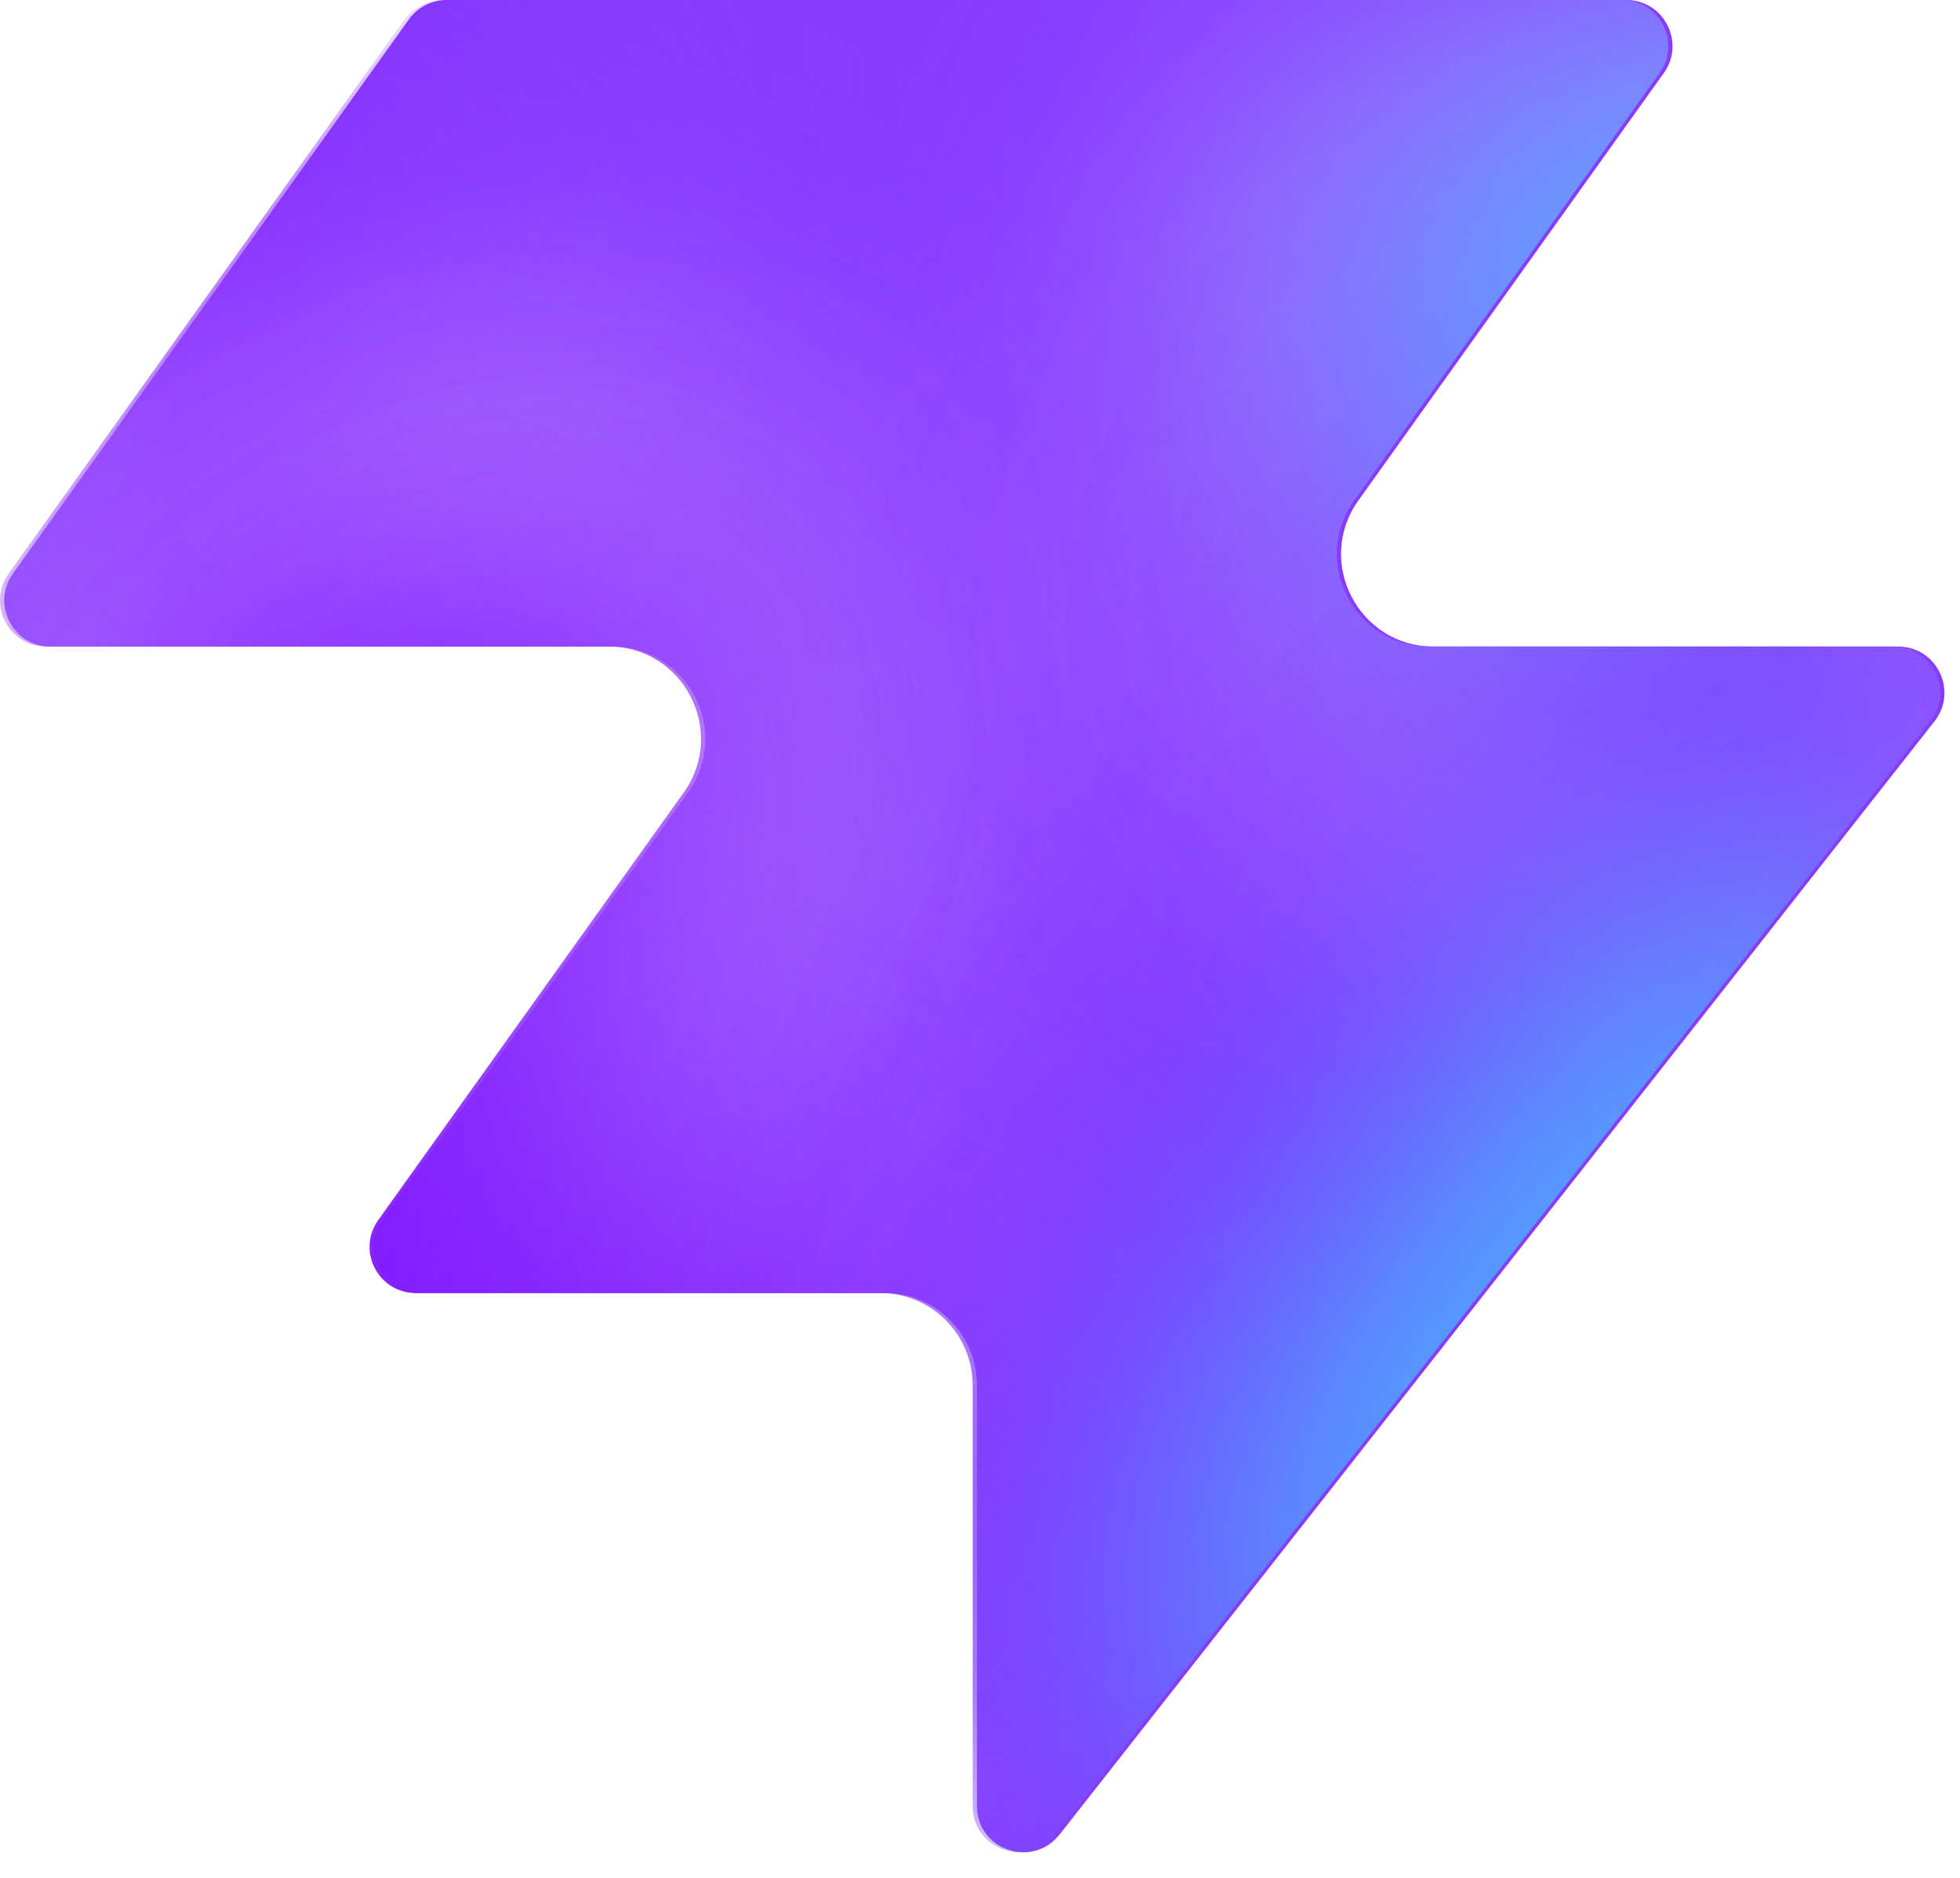
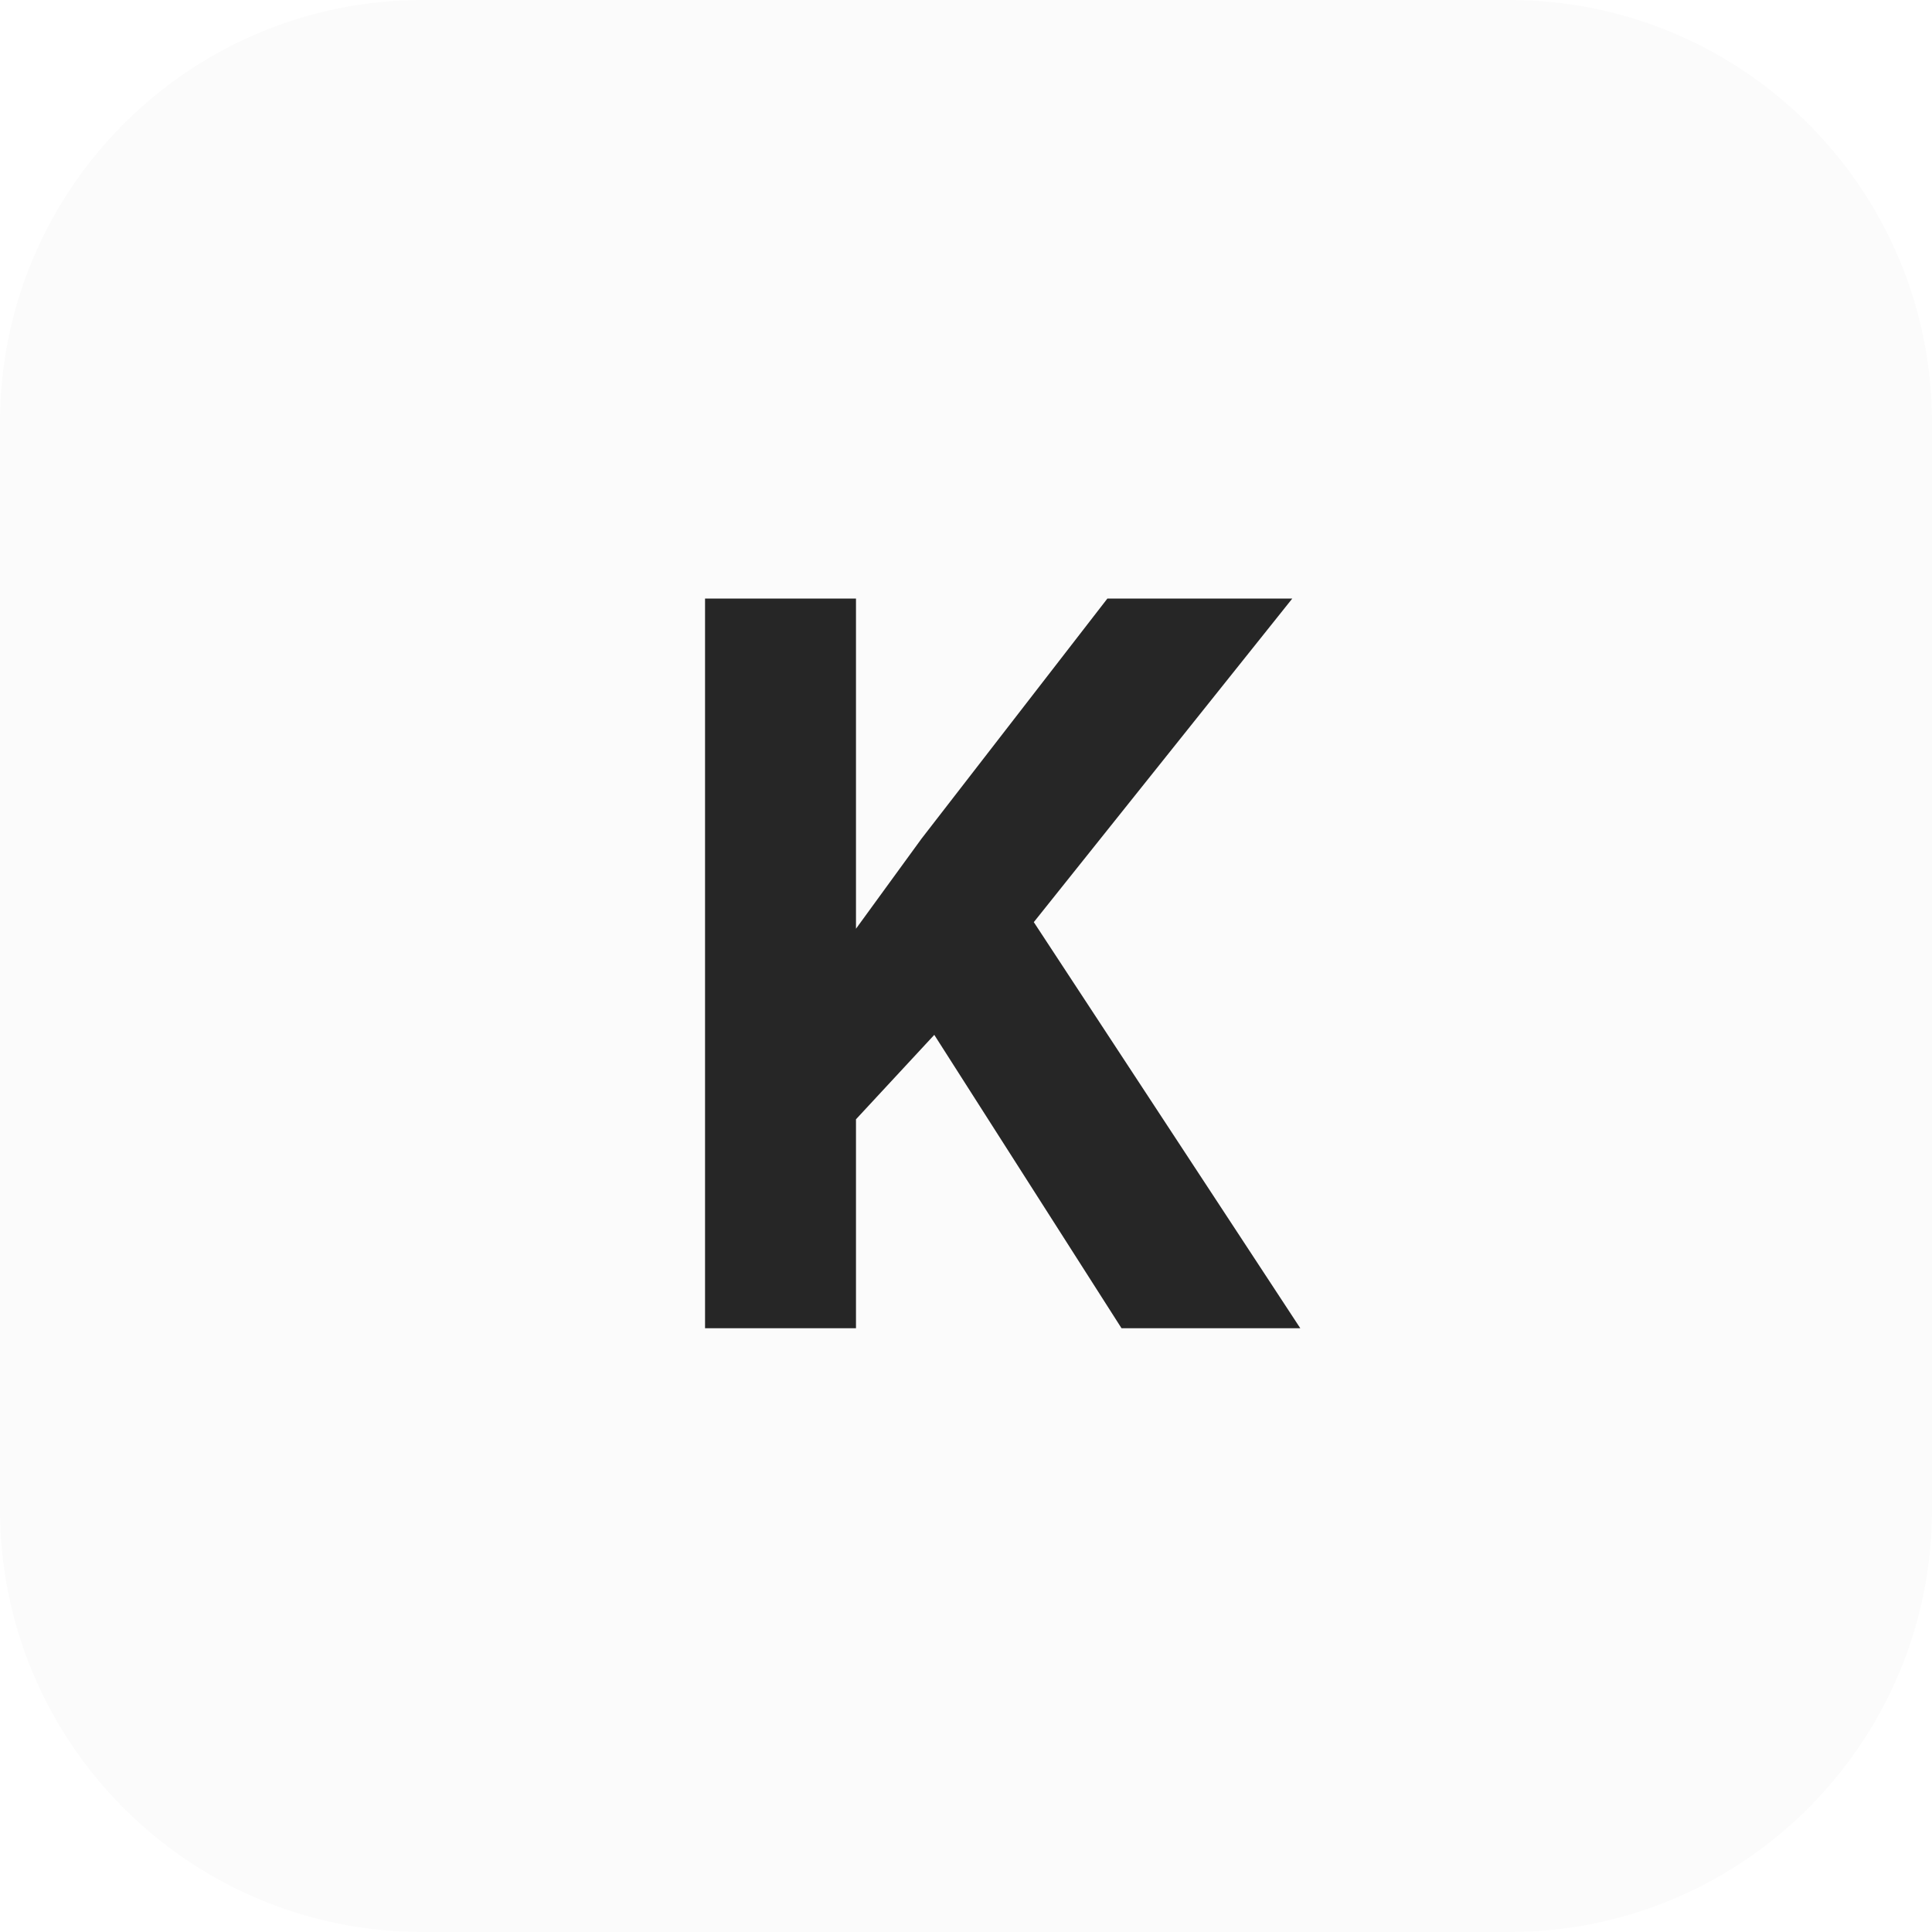
- <svg xmlns="http://www.w3.org/2000/svg" width="48" height="46" fill="none" viewBox="0 0 48 46">
-   <path fill="#863bff" d="M25.946 44.938c-.664.845-2.021.375-2.021-.698V33.937a2.26 2.26 0 0 0-2.262-2.262H10.287c-.92 0-1.456-1.04-.92-1.788l7.48-10.471c1.07-1.497 0-3.578-1.842-3.578H1.237c-.92 0-1.456-1.04-.92-1.788L10.013.474c.214-.297.556-.474.92-.474h28.894c.92 0 1.456 1.04.92 1.788l-7.48 10.471c-1.07 1.498 0 3.579 1.842 3.579h11.377c.943 0 1.473 1.088.89 1.83L25.947 44.94z" style="fill:#863bff;fill:color(display-p3 .525 .23 1);fill-opacity:1" />
-   <mask id="a" width="48" height="46" x="0" y="0" maskUnits="userSpaceOnUse" style="mask-type:alpha">
-     <path fill="#000" d="M25.842 44.938c-.664.844-2.021.375-2.021-.698V33.937a2.26 2.26 0 0 0-2.262-2.262H10.183c-.92 0-1.456-1.04-.92-1.788l7.48-10.471c1.07-1.498 0-3.579-1.842-3.579H1.133c-.92 0-1.456-1.04-.92-1.787L9.91.473c.214-.297.556-.474.92-.474h28.894c.92 0 1.456 1.04.92 1.788l-7.48 10.471c-1.07 1.498 0 3.578 1.842 3.578h11.377c.943 0 1.473 1.088.89 1.832L25.843 44.94z" style="fill:#000;fill-opacity:1" />
-   </mask>
-   <g mask="url(#a)">
-     <g filter="url(#b)">
-       <ellipse cx="5.508" cy="14.704" fill="#ede6ff" rx="5.508" ry="14.704" style="fill:#ede6ff;fill:color(display-p3 .927 .903 1);fill-opacity:1" transform="matrix(.00324 1 1 -.00324 -4.47 31.516)" />
-     </g>
-     <g filter="url(#c)">
-       <ellipse cx="10.399" cy="29.851" fill="#ede6ff" rx="10.399" ry="29.851" style="fill:#ede6ff;fill:color(display-p3 .927 .903 1);fill-opacity:1" transform="matrix(.00324 1 1 -.00324 -39.328 7.883)" />
-     </g>
-     <g filter="url(#d)">
-       <ellipse cx="5.508" cy="30.487" fill="#7e14ff" rx="5.508" ry="30.487" style="fill:#7e14ff;fill:color(display-p3 .492 .077 1);fill-opacity:1" transform="rotate(89.814 -25.913 -14.639)scale(1 -1)" />
-     </g>
-     <g filter="url(#e)">
-       <ellipse cx="5.508" cy="30.599" fill="#7e14ff" rx="5.508" ry="30.599" style="fill:#7e14ff;fill:color(display-p3 .492 .077 1);fill-opacity:1" transform="rotate(89.814 -32.644 -3.334)scale(1 -1)" />
-     </g>
-     <g filter="url(#f)">
-       <ellipse cx="5.508" cy="30.599" fill="#7e14ff" rx="5.508" ry="30.599" style="fill:#7e14ff;fill:color(display-p3 .492 .077 1);fill-opacity:1" transform="matrix(.00324 1 1 -.00324 -34.34 30.47)" />
-     </g>
-     <g filter="url(#g)">
-       <ellipse cx="14.072" cy="22.078" fill="#ede6ff" rx="14.072" ry="22.078" style="fill:#ede6ff;fill:color(display-p3 .927 .903 1);fill-opacity:1" transform="rotate(93.35 24.506 48.493)scale(-1 1)" />
-     </g>
-     <g filter="url(#h)">
-       <ellipse cx="3.47" cy="21.501" fill="#7e14ff" rx="3.47" ry="21.501" style="fill:#7e14ff;fill:color(display-p3 .492 .077 1);fill-opacity:1" transform="rotate(89.009 28.708 47.59)scale(-1 1)" />
-     </g>
-     <g filter="url(#i)">
-       <ellipse cx="3.47" cy="21.501" fill="#7e14ff" rx="3.47" ry="21.501" style="fill:#7e14ff;fill:color(display-p3 .492 .077 1);fill-opacity:1" transform="rotate(89.009 28.708 47.59)scale(-1 1)" />
-     </g>
-     <g filter="url(#j)">
-       <ellipse cx=".387" cy="8.972" fill="#7e14ff" rx="4.407" ry="29.108" style="fill:#7e14ff;fill:color(display-p3 .492 .077 1);fill-opacity:1" transform="rotate(39.51 .387 8.972)" />
-     </g>
-     <g filter="url(#k)">
-       <ellipse cx="47.523" cy="-6.092" fill="#7e14ff" rx="4.407" ry="29.108" style="fill:#7e14ff;fill:color(display-p3 .492 .077 1);fill-opacity:1" transform="rotate(37.892 47.523 -6.092)" />
-     </g>
-     <g filter="url(#l)">
-       <ellipse cx="41.412" cy="6.333" fill="#47bfff" rx="5.971" ry="9.665" style="fill:#47bfff;fill:color(display-p3 .28 .748 1);fill-opacity:1" transform="rotate(37.892 41.412 6.333)" />
-     </g>
-     <g filter="url(#m)">
-       <ellipse cx="-1.879" cy="38.332" fill="#7e14ff" rx="4.407" ry="29.108" style="fill:#7e14ff;fill:color(display-p3 .492 .077 1);fill-opacity:1" transform="rotate(37.892 -1.88 38.332)" />
-     </g>
-     <g filter="url(#n)">
-       <ellipse cx="-1.879" cy="38.332" fill="#7e14ff" rx="4.407" ry="29.108" style="fill:#7e14ff;fill:color(display-p3 .492 .077 1);fill-opacity:1" transform="rotate(37.892 -1.88 38.332)" />
-     </g>
-     <g filter="url(#o)">
-       <ellipse cx="35.651" cy="29.907" fill="#7e14ff" rx="4.407" ry="29.108" style="fill:#7e14ff;fill:color(display-p3 .492 .077 1);fill-opacity:1" transform="rotate(37.892 35.651 29.907)" />
-     </g>
-     <g filter="url(#p)">
-       <ellipse cx="38.418" cy="32.4" fill="#47bfff" rx="5.971" ry="15.297" style="fill:#47bfff;fill:color(display-p3 .28 .748 1);fill-opacity:1" transform="rotate(37.892 38.418 32.4)" />
-     </g>
-   </g>
-   <defs>
-     <filter id="b" width="60.045" height="41.654" x="-19.77" y="16.149" color-interpolation-filters="sRGB" filterUnits="userSpaceOnUse">
-       <feFlood flood-opacity="0" result="BackgroundImageFix" />
-       <feBlend in="SourceGraphic" in2="BackgroundImageFix" result="shape" />
-       <feGaussianBlur result="effect1_foregroundBlur_2002_17158" stdDeviation="7.659" />
-     </filter>
-     <filter id="c" width="90.34" height="51.437" x="-54.613" y="-7.533" color-interpolation-filters="sRGB" filterUnits="userSpaceOnUse">
-       <feFlood flood-opacity="0" result="BackgroundImageFix" />
-       <feBlend in="SourceGraphic" in2="BackgroundImageFix" result="shape" />
-       <feGaussianBlur result="effect1_foregroundBlur_2002_17158" stdDeviation="7.659" />
-     </filter>
-     <filter id="d" width="79.355" height="29.4" x="-49.64" y="2.03" color-interpolation-filters="sRGB" filterUnits="userSpaceOnUse">
-       <feFlood flood-opacity="0" result="BackgroundImageFix" />
-       <feBlend in="SourceGraphic" in2="BackgroundImageFix" result="shape" />
-       <feGaussianBlur result="effect1_foregroundBlur_2002_17158" stdDeviation="4.596" />
-     </filter>
-     <filter id="e" width="79.579" height="29.4" x="-45.045" y="20.029" color-interpolation-filters="sRGB" filterUnits="userSpaceOnUse">
-       <feFlood flood-opacity="0" result="BackgroundImageFix" />
-       <feBlend in="SourceGraphic" in2="BackgroundImageFix" result="shape" />
-       <feGaussianBlur result="effect1_foregroundBlur_2002_17158" stdDeviation="4.596" />
-     </filter>
-     <filter id="f" width="79.579" height="29.4" x="-43.513" y="21.178" color-interpolation-filters="sRGB" filterUnits="userSpaceOnUse">
-       <feFlood flood-opacity="0" result="BackgroundImageFix" />
-       <feBlend in="SourceGraphic" in2="BackgroundImageFix" result="shape" />
-       <feGaussianBlur result="effect1_foregroundBlur_2002_17158" stdDeviation="4.596" />
-     </filter>
-     <filter id="g" width="74.749" height="58.852" x="15.756" y="-17.901" color-interpolation-filters="sRGB" filterUnits="userSpaceOnUse">
-       <feFlood flood-opacity="0" result="BackgroundImageFix" />
-       <feBlend in="SourceGraphic" in2="BackgroundImageFix" result="shape" />
-       <feGaussianBlur result="effect1_foregroundBlur_2002_17158" stdDeviation="7.659" />
-     </filter>
-     <filter id="h" width="61.377" height="25.362" x="23.548" y="2.284" color-interpolation-filters="sRGB" filterUnits="userSpaceOnUse">
-       <feFlood flood-opacity="0" result="BackgroundImageFix" />
-       <feBlend in="SourceGraphic" in2="BackgroundImageFix" result="shape" />
-       <feGaussianBlur result="effect1_foregroundBlur_2002_17158" stdDeviation="4.596" />
-     </filter>
-     <filter id="i" width="61.377" height="25.362" x="23.548" y="2.284" color-interpolation-filters="sRGB" filterUnits="userSpaceOnUse">
-       <feFlood flood-opacity="0" result="BackgroundImageFix" />
-       <feBlend in="SourceGraphic" in2="BackgroundImageFix" result="shape" />
-       <feGaussianBlur result="effect1_foregroundBlur_2002_17158" stdDeviation="4.596" />
-     </filter>
-     <filter id="j" width="56.045" height="63.649" x="-27.636" y="-22.853" color-interpolation-filters="sRGB" filterUnits="userSpaceOnUse">
-       <feFlood flood-opacity="0" result="BackgroundImageFix" />
-       <feBlend in="SourceGraphic" in2="BackgroundImageFix" result="shape" />
-       <feGaussianBlur result="effect1_foregroundBlur_2002_17158" stdDeviation="4.596" />
-     </filter>
-     <filter id="k" width="54.814" height="64.646" x="20.116" y="-38.415" color-interpolation-filters="sRGB" filterUnits="userSpaceOnUse">
-       <feFlood flood-opacity="0" result="BackgroundImageFix" />
-       <feBlend in="SourceGraphic" in2="BackgroundImageFix" result="shape" />
-       <feGaussianBlur result="effect1_foregroundBlur_2002_17158" stdDeviation="4.596" />
-     </filter>
-     <filter id="l" width="33.541" height="35.313" x="24.641" y="-11.323" color-interpolation-filters="sRGB" filterUnits="userSpaceOnUse">
-       <feFlood flood-opacity="0" result="BackgroundImageFix" />
-       <feBlend in="SourceGraphic" in2="BackgroundImageFix" result="shape" />
-       <feGaussianBlur result="effect1_foregroundBlur_2002_17158" stdDeviation="4.596" />
-     </filter>
-     <filter id="m" width="54.814" height="64.646" x="-29.286" y="6.009" color-interpolation-filters="sRGB" filterUnits="userSpaceOnUse">
-       <feFlood flood-opacity="0" result="BackgroundImageFix" />
-       <feBlend in="SourceGraphic" in2="BackgroundImageFix" result="shape" />
-       <feGaussianBlur result="effect1_foregroundBlur_2002_17158" stdDeviation="4.596" />
-     </filter>
-     <filter id="n" width="54.814" height="64.646" x="-29.286" y="6.009" color-interpolation-filters="sRGB" filterUnits="userSpaceOnUse">
-       <feFlood flood-opacity="0" result="BackgroundImageFix" />
-       <feBlend in="SourceGraphic" in2="BackgroundImageFix" result="shape" />
-       <feGaussianBlur result="effect1_foregroundBlur_2002_17158" stdDeviation="4.596" />
-     </filter>
-     <filter id="o" width="54.814" height="64.646" x="8.244" y="-2.416" color-interpolation-filters="sRGB" filterUnits="userSpaceOnUse">
-       <feFlood flood-opacity="0" result="BackgroundImageFix" />
-       <feBlend in="SourceGraphic" in2="BackgroundImageFix" result="shape" />
-       <feGaussianBlur result="effect1_foregroundBlur_2002_17158" stdDeviation="4.596" />
-     </filter>
-     <filter id="p" width="39.409" height="43.623" x="18.713" y="10.588" color-interpolation-filters="sRGB" filterUnits="userSpaceOnUse">
-       <feFlood flood-opacity="0" result="BackgroundImageFix" />
-       <feBlend in="SourceGraphic" in2="BackgroundImageFix" result="shape" />
-       <feGaussianBlur result="effect1_foregroundBlur_2002_17158" stdDeviation="4.596" />
-     </filter>
-   </defs>
+ <svg xmlns="http://www.w3.org/2000/svg" width="64" height="64" viewBox="0 0 64 64">
+   <rect width="64" height="64" rx="14" fill="#fbfbfb" />
+   <text x="32" y="44" text-anchor="middle" font-family="system-ui, -apple-system, Segoe UI, Roboto, sans-serif" font-size="34" font-weight="700" fill="#262626">K</text>
</svg>
